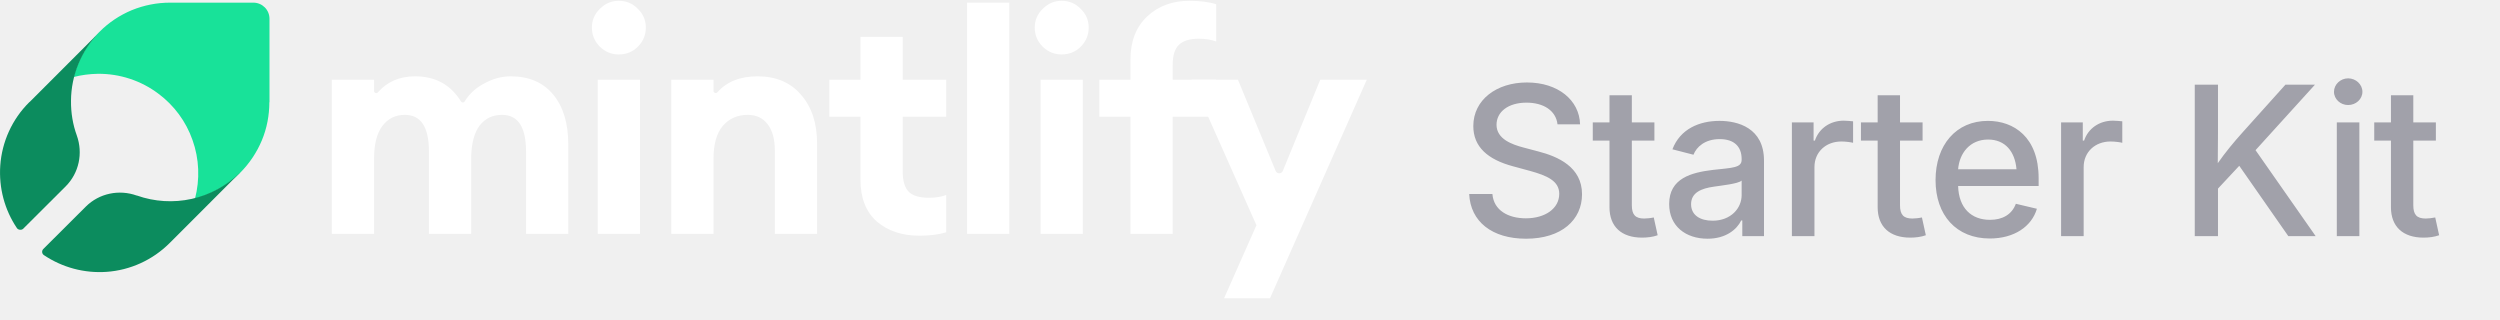
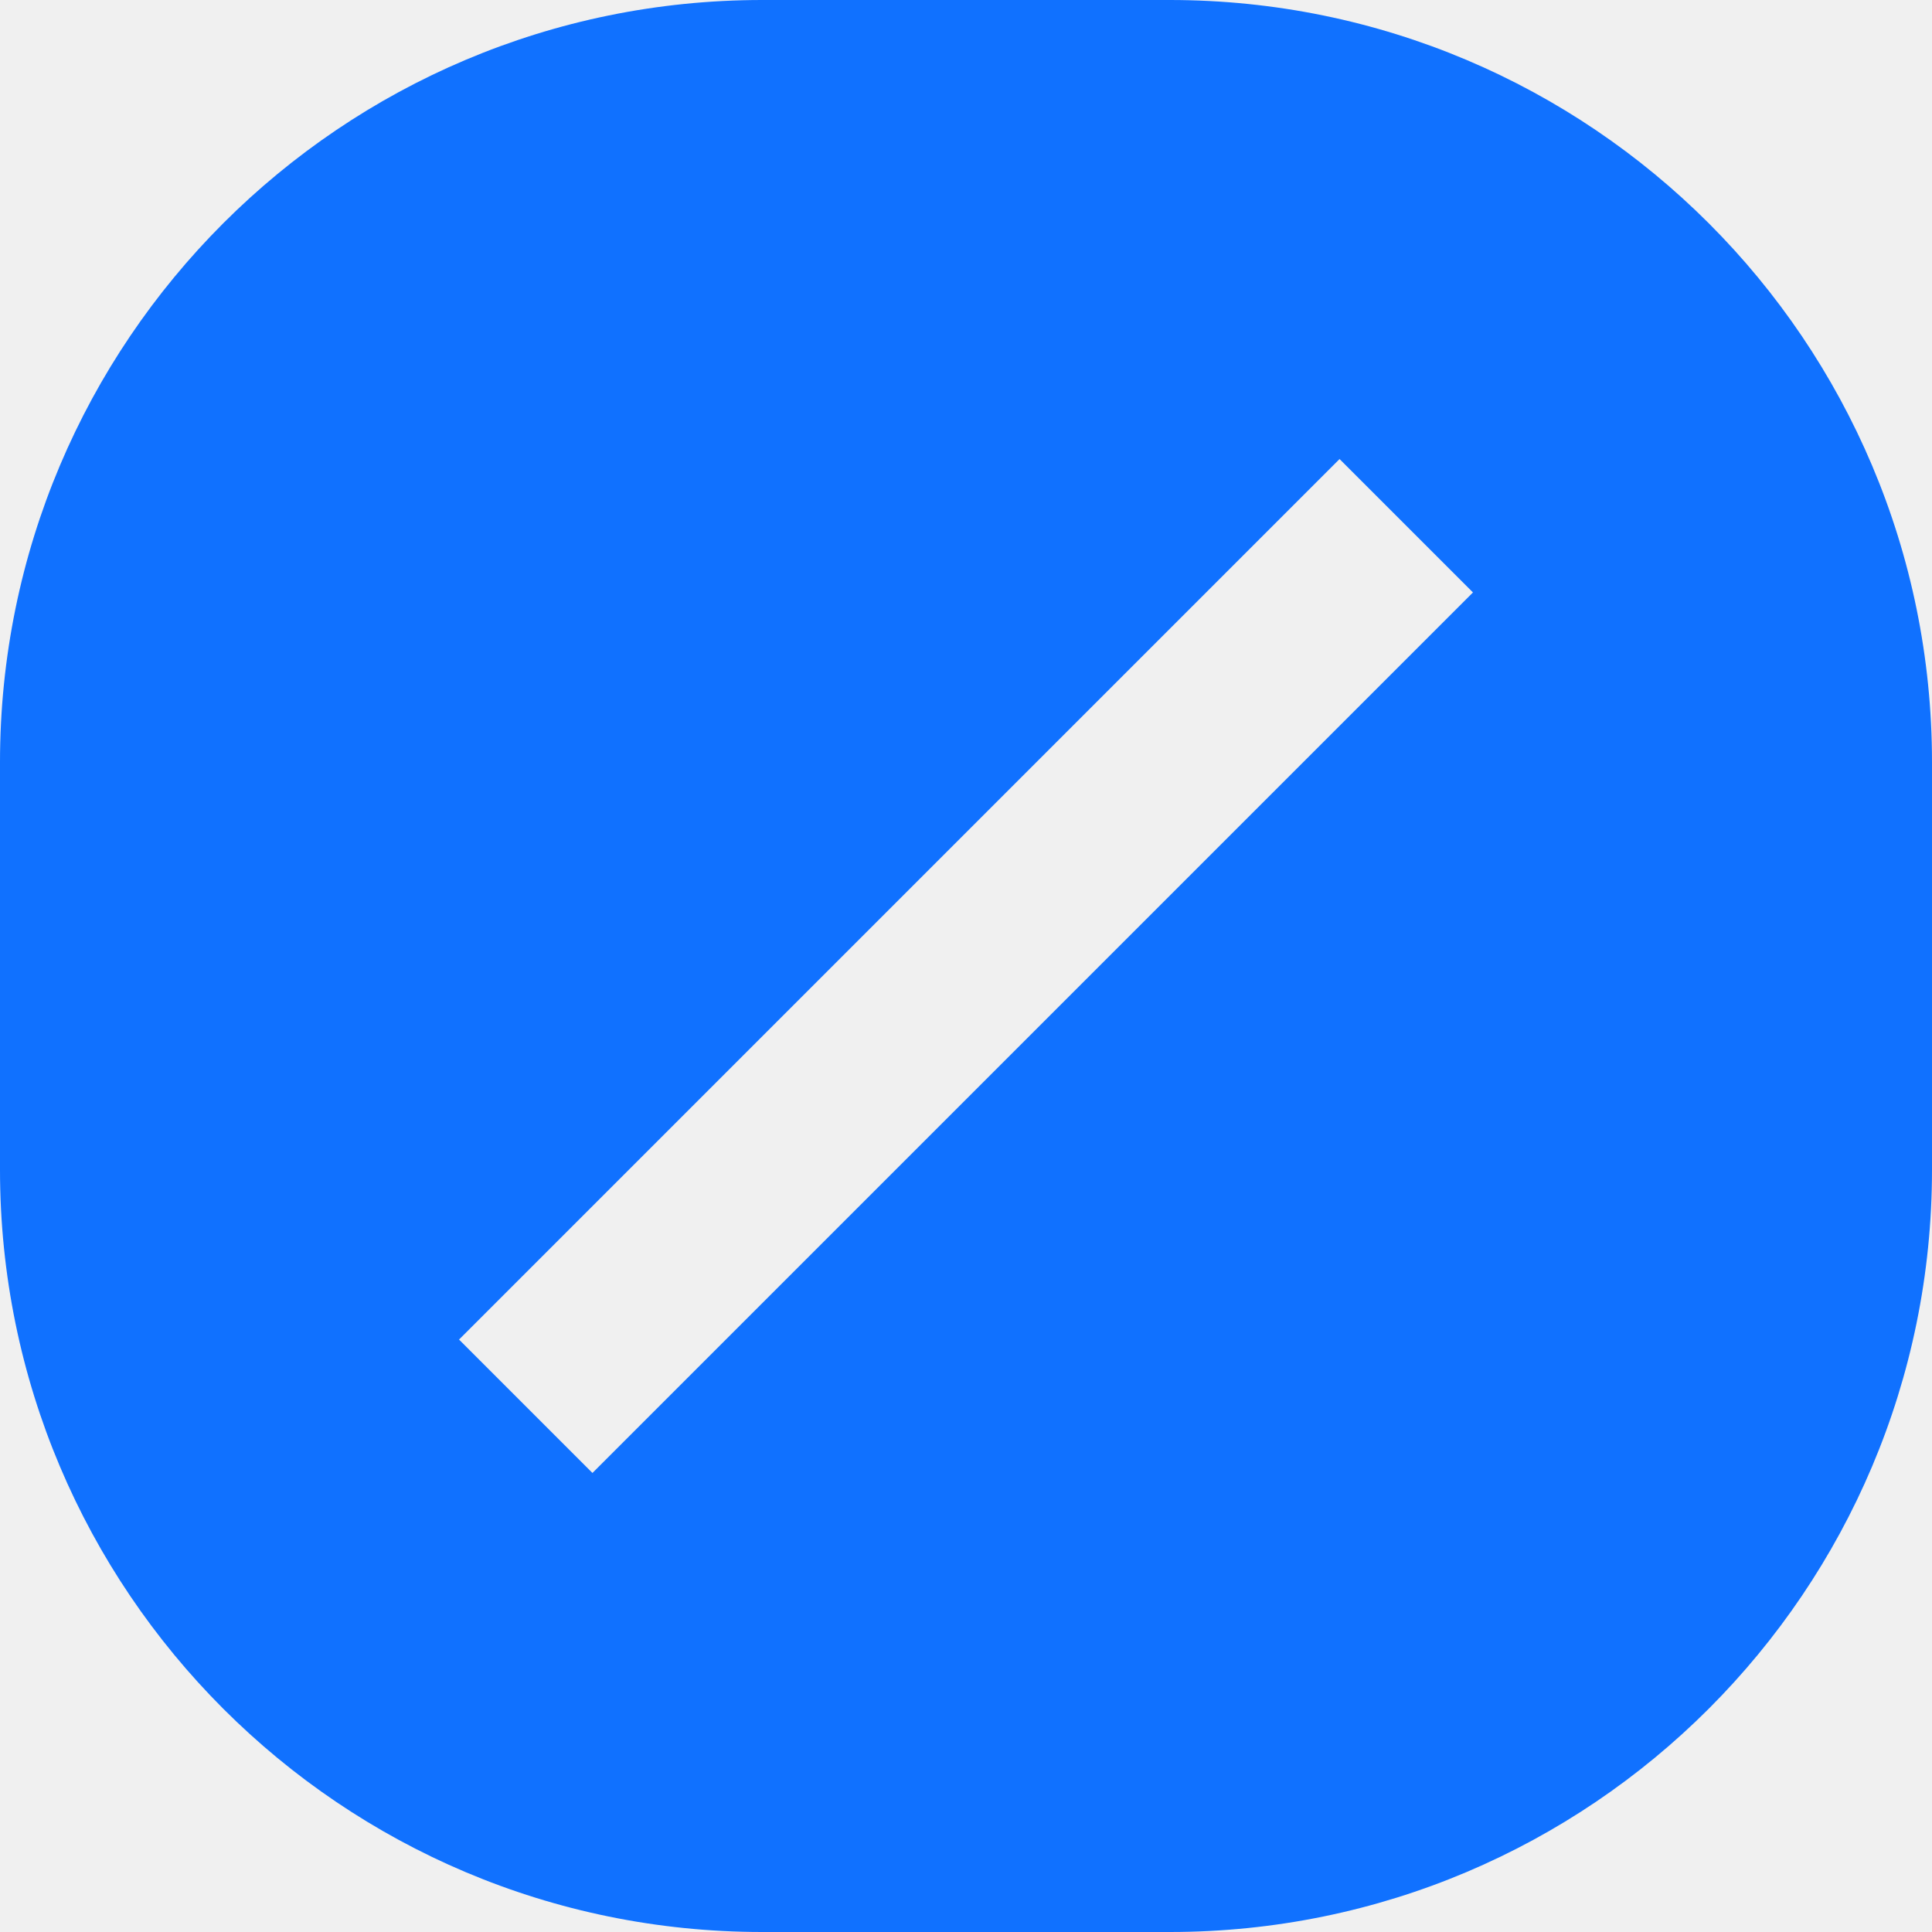
- <svg xmlns="http://www.w3.org/2000/svg" width="180" height="23" viewBox="0 0 180 23" fill="none">
-   <path d="M91.44 21.476H88.133L90.464 16.216L85.802 5.74H89.132L91.847 12.307C91.943 12.536 92.268 12.536 92.362 12.306L95.058 5.74H98.409L91.44 21.476Z" fill="white" />
-   <path d="M81.393 16.837V8.403H79.152V5.74H81.393V4.297C81.393 2.98 81.792 1.944 82.592 1.19C83.391 0.435 84.404 0.058 85.633 0.058C86.387 0.058 87.031 0.139 87.564 0.302V2.988C87.208 2.854 86.794 2.788 86.32 2.788C85.655 2.788 85.174 2.936 84.878 3.232C84.582 3.513 84.434 3.994 84.434 4.674V5.74H87.564V8.403H84.434V16.837H81.393Z" fill="white" />
-   <path d="M76.433 3.92C75.915 3.92 75.463 3.735 75.079 3.365C74.694 2.98 74.502 2.521 74.502 1.989C74.502 1.456 74.694 1.005 75.079 0.635C75.463 0.25 75.915 0.058 76.433 0.058C76.98 0.058 77.438 0.25 77.809 0.635C78.193 1.005 78.386 1.456 78.386 1.989C78.386 2.521 78.193 2.98 77.809 3.365C77.438 3.735 76.98 3.92 76.433 3.92ZM74.924 16.837V5.74H77.964V16.837H74.924Z" fill="white" />
-   <path d="M69.628 16.837V0.191H72.669V16.837H69.628Z" fill="white" />
-   <path d="M66.194 16.97C64.951 16.97 63.93 16.63 63.131 15.949C62.347 15.254 61.955 14.255 61.955 12.953V8.403H59.713V5.74H61.955V2.655H64.995V5.74H68.125V8.403H64.995V12.354C64.995 13.034 65.143 13.523 65.439 13.819C65.735 14.1 66.216 14.24 66.882 14.24C67.355 14.24 67.769 14.174 68.125 14.04V16.726C67.592 16.889 66.948 16.97 66.194 16.97Z" fill="white" />
-   <path d="M48.332 16.837V5.74H51.373V6.551C51.373 6.688 51.559 6.748 51.65 6.646C52.328 5.879 53.293 5.495 54.546 5.495C55.878 5.495 56.921 5.939 57.676 6.827C58.445 7.7 58.83 8.869 58.83 10.334V16.837H55.789V10.844C55.789 10.03 55.619 9.402 55.279 8.958C54.939 8.499 54.458 8.27 53.836 8.27C53.096 8.27 52.497 8.536 52.038 9.069C51.594 9.601 51.373 10.386 51.373 11.421V16.837H48.332Z" fill="white" />
-   <path d="M44.547 3.92C44.029 3.92 43.578 3.735 43.193 3.365C42.809 2.98 42.616 2.521 42.616 1.989C42.616 1.456 42.809 1.005 43.193 0.635C43.578 0.25 44.029 0.058 44.547 0.058C45.095 0.058 45.553 0.25 45.923 0.635C46.308 1.005 46.5 1.456 46.5 1.989C46.5 2.521 46.308 2.98 45.923 3.365C45.553 3.735 45.095 3.92 44.547 3.92ZM43.038 16.837V5.74H46.079V16.837H43.038Z" fill="white" />
-   <path d="M37.875 16.837V10.911C37.875 9.15 37.298 8.27 36.144 8.27C35.478 8.27 34.945 8.521 34.546 9.024C34.161 9.527 33.954 10.275 33.924 11.266V16.837H30.884V10.911C30.884 9.15 30.306 8.27 29.152 8.27C28.472 8.27 27.932 8.536 27.532 9.069C27.133 9.601 26.933 10.386 26.933 11.421V16.837H23.892V5.74H26.933V6.559C26.933 6.695 27.116 6.755 27.206 6.652C27.878 5.881 28.771 5.495 29.885 5.495C31.349 5.495 32.452 6.1 33.193 7.309C33.252 7.404 33.395 7.403 33.454 7.307C33.774 6.78 34.219 6.361 34.79 6.05C35.441 5.68 36.099 5.495 36.765 5.495C38.082 5.495 39.103 5.932 39.828 6.805C40.553 7.678 40.916 8.876 40.916 10.4V16.837H37.875Z" fill="white" />
-   <path d="M19.403 7.362V1.35C19.403 0.705 18.879 0.191 18.244 0.191H12.235C11.291 0.191 10.357 0.378 9.487 0.733C8.618 1.098 7.824 1.621 7.16 2.295L7.114 2.341C6.235 3.23 5.609 4.333 5.291 5.548C5.861 5.399 6.45 5.324 7.039 5.314C8.609 5.296 10.151 5.801 11.403 6.745C12.534 7.586 13.394 8.746 13.861 10.083C14.347 11.438 14.403 12.916 14.039 14.309C15.244 13.991 16.356 13.364 17.244 12.486L17.291 12.439C17.954 11.775 18.487 10.98 18.851 10.111C19.216 9.241 19.393 8.306 19.393 7.362H19.403Z" fill="#18E299" />
-   <path d="M5.112 7.26C5.121 5.416 5.857 3.646 7.151 2.324L2.151 7.326C2.133 7.344 2.114 7.354 2.095 7.372C0.876 8.583 0.14 10.204 0.019 11.918C-0.092 13.52 0.327 15.103 1.22 16.426C1.306 16.552 1.537 16.593 1.667 16.472L4.73 13.417C5.689 12.458 5.987 11.033 5.531 9.757C5.242 8.965 5.103 8.117 5.112 7.26Z" fill="#0C8C5E" />
-   <path d="M17.262 12.44C16.303 13.38 15.102 14.032 13.799 14.321C12.486 14.61 11.127 14.526 9.861 14.079C9.861 14.079 9.851 14.079 9.842 14.079C8.567 13.622 7.142 13.921 6.183 14.871L3.12 17.926C2.99 18.056 3.009 18.27 3.167 18.373C4.489 19.258 6.072 19.686 7.673 19.574C9.386 19.453 10.997 18.717 12.216 17.497L12.263 17.451L17.262 12.449V12.44Z" fill="#0C8C5E" />
-   <text x="105" y="17" font-family="Inter, ui-sans-serif, system-ui, -apple-system, sans-serif" font-size="15" font-weight="500" fill="#A1A1AA" letter-spacing="-0.01em">Starter Kit</text>
+ <svg xmlns="http://www.w3.org/2000/svg" width="512px" height="512px" viewBox="0 0 512 512" version="1.1">
+   <g id="Page-1" stroke="none" stroke-width="1" fill="none" fill-rule="evenodd">
+     <path d="M310,0 C421.562,0 512,90.438 512,202 L512,310 C512,421.562 421.562,512 310,512 L202,512 C90.438,512 0,421.562 0,310 L0,202 C0,90.438 90.438,0 202,0 L310,0 Z M354.995,121.65 L121.65,354.995 L157.005,390.35 L390.35,157.005 L354.995,121.65 Z" id="Combined-Shape" fill="#1071FF" />
+   </g>
</svg>
